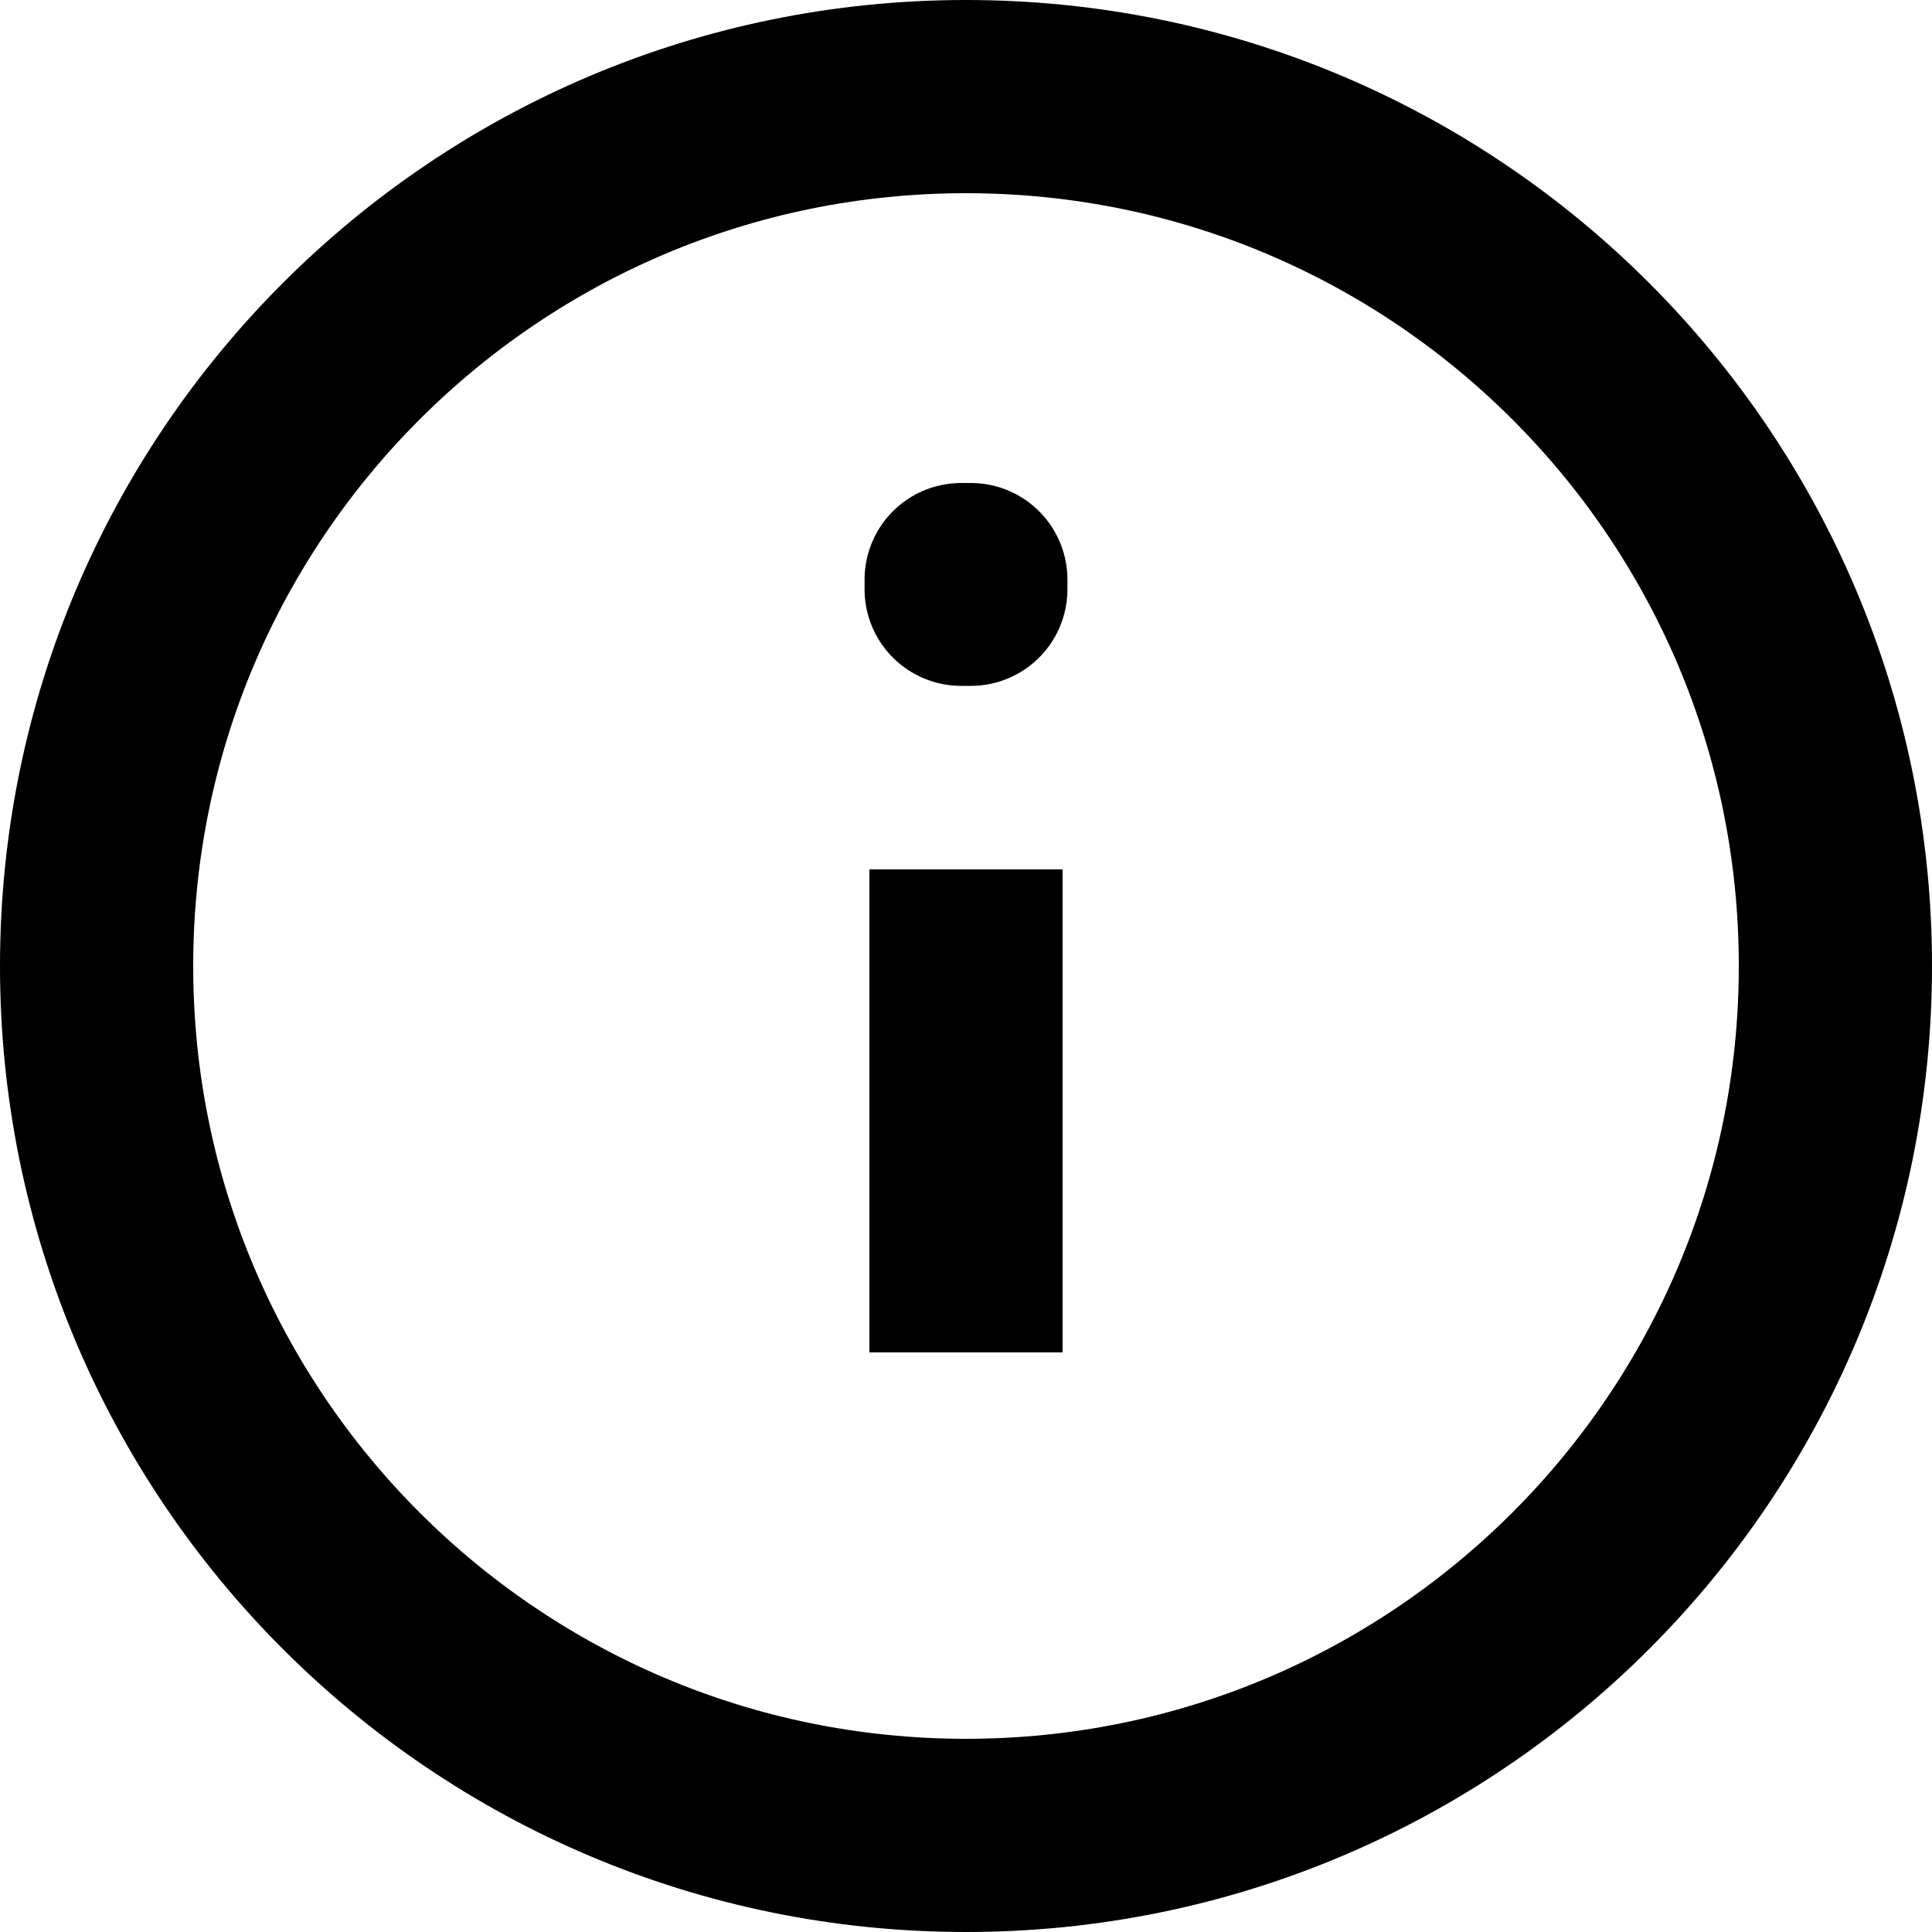
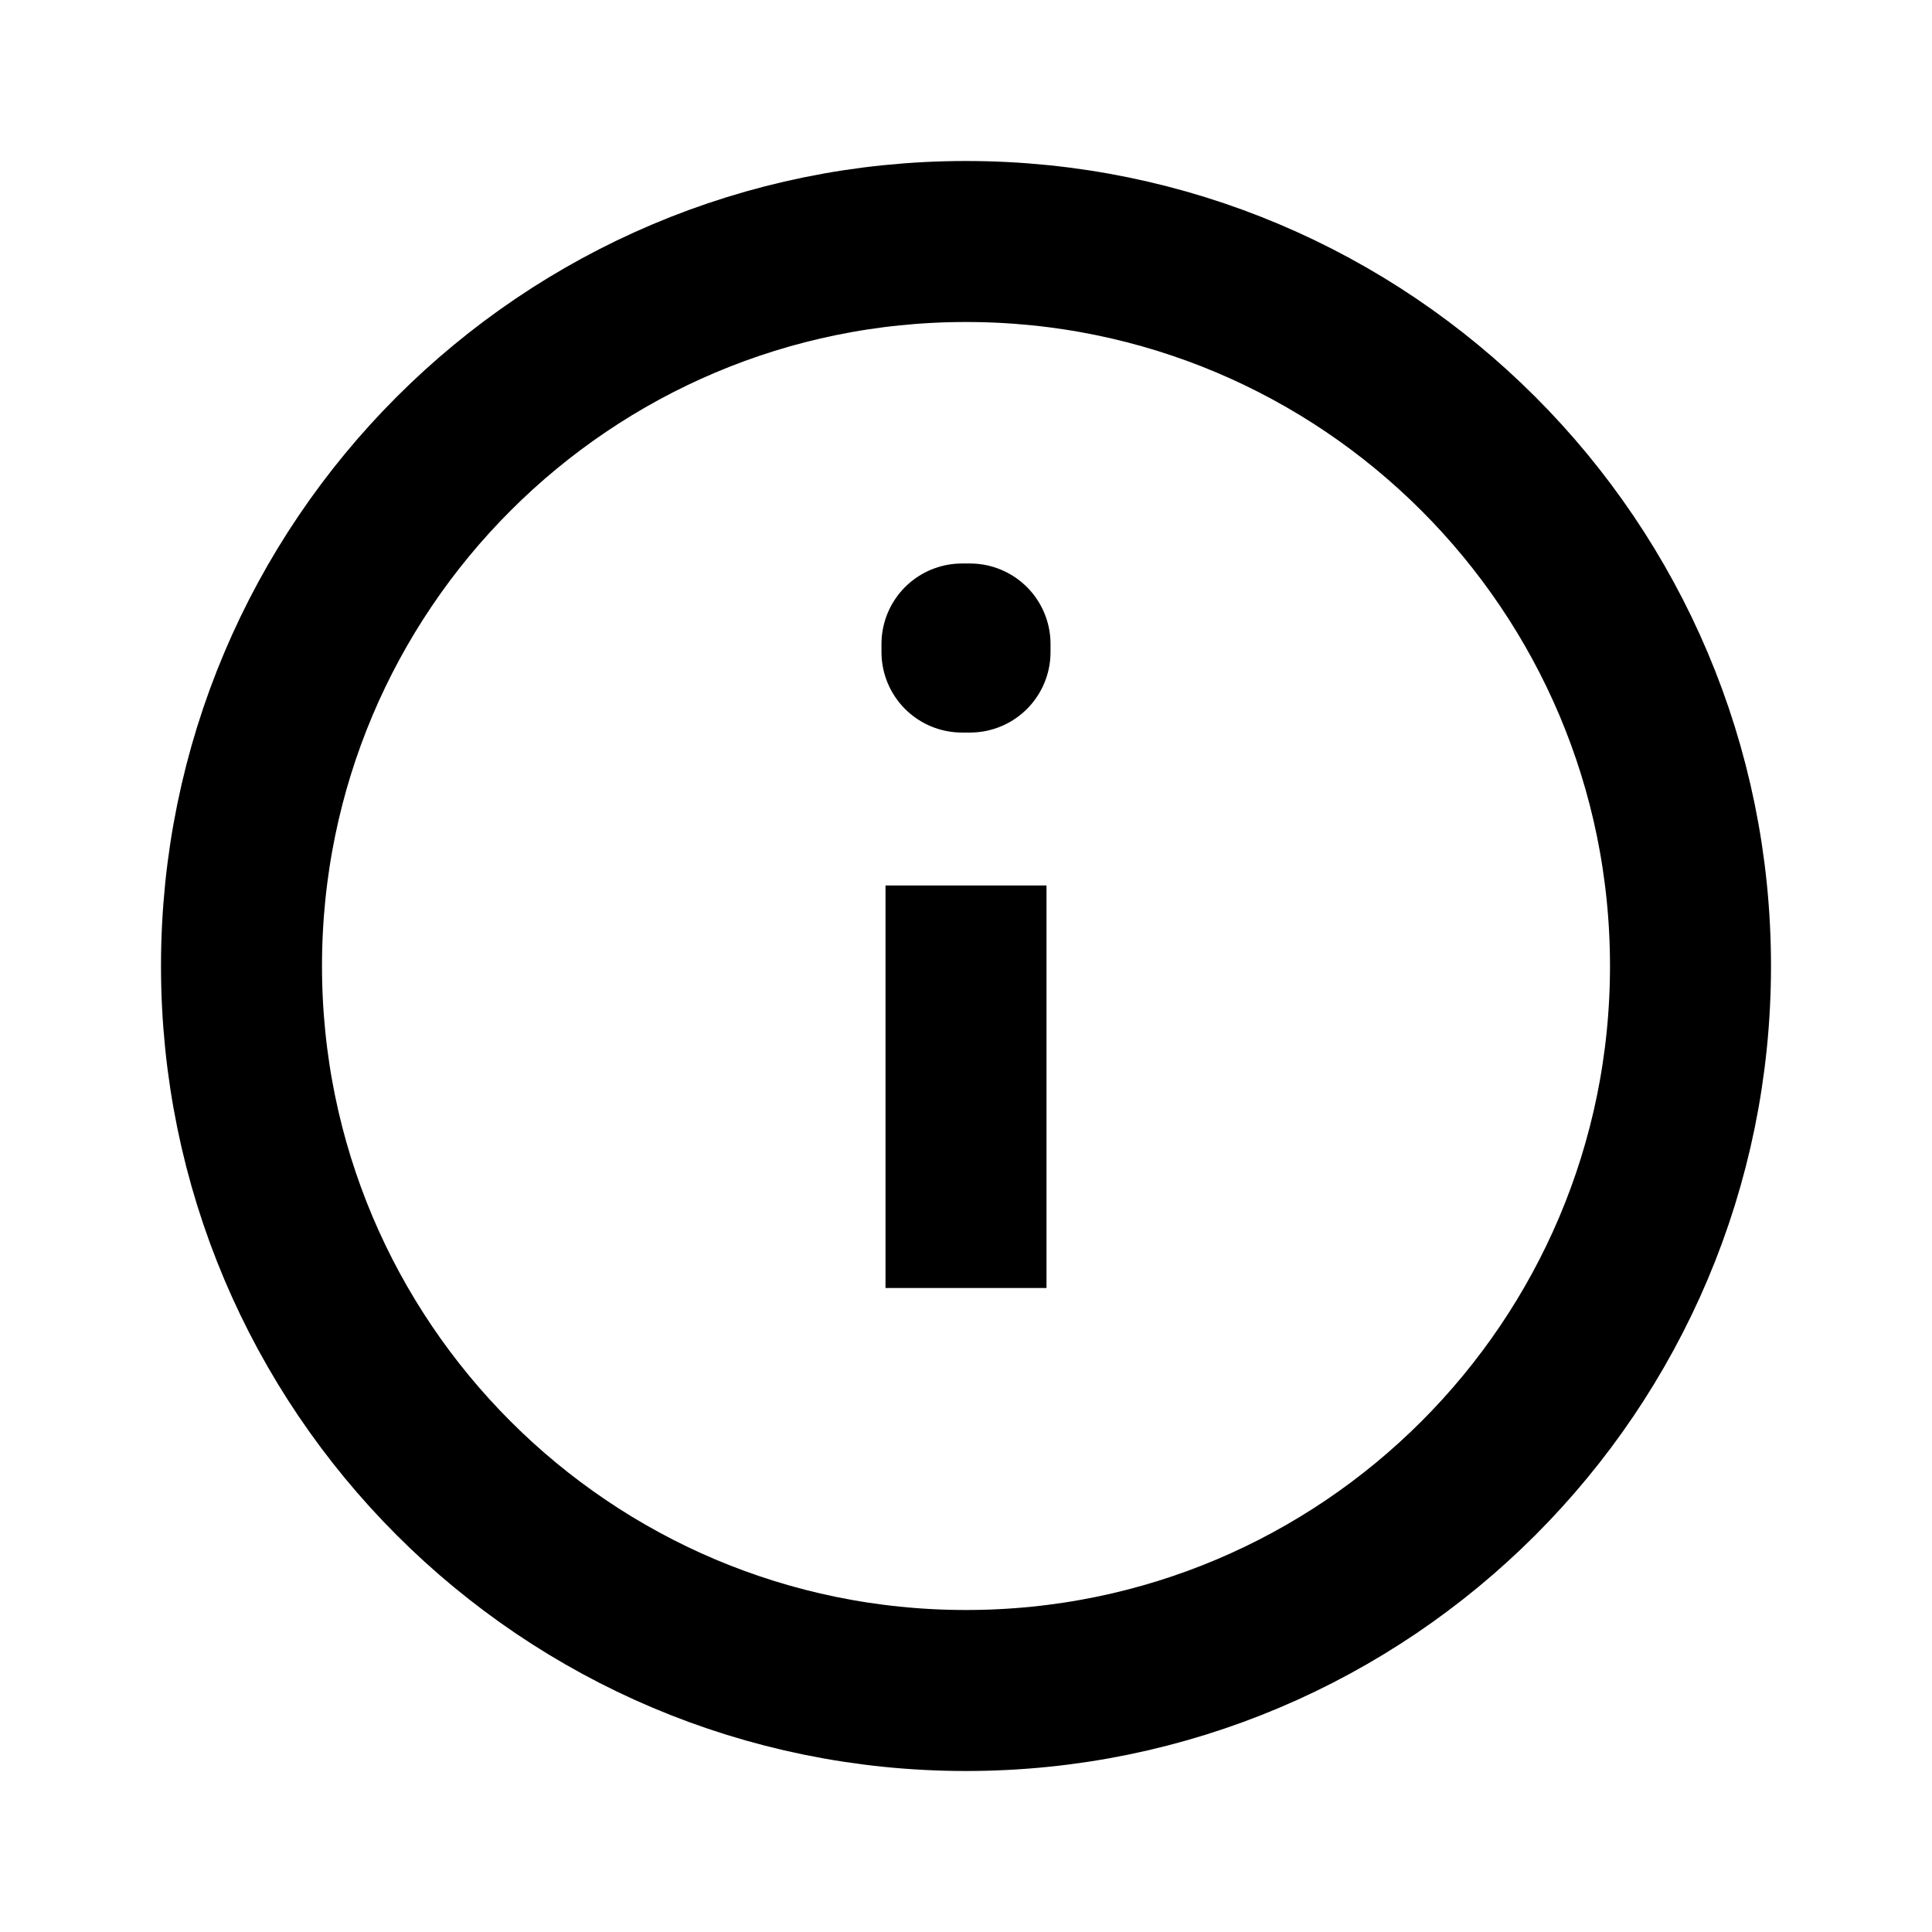
- <svg xmlns="http://www.w3.org/2000/svg" width="24" height="24" viewBox="0 0 20 20" fill="none">
+ <svg xmlns="http://www.w3.org/2000/svg" width="24" height="24" viewBox="-2 -2 24 24" fill="none">
  <path id="Vector" d="M10 9V14M19 10C19 14.971 14.971 19 10 19C5.029 19 1 14.971 1 10C1 5.029 5.029 1 10 1C14.971 1 19 5.029 19 10ZM9.95 6H10.05V6.1H9.95V6Z" stroke="black" stroke-width="2" stroke-linejoin="round" />
</svg>
